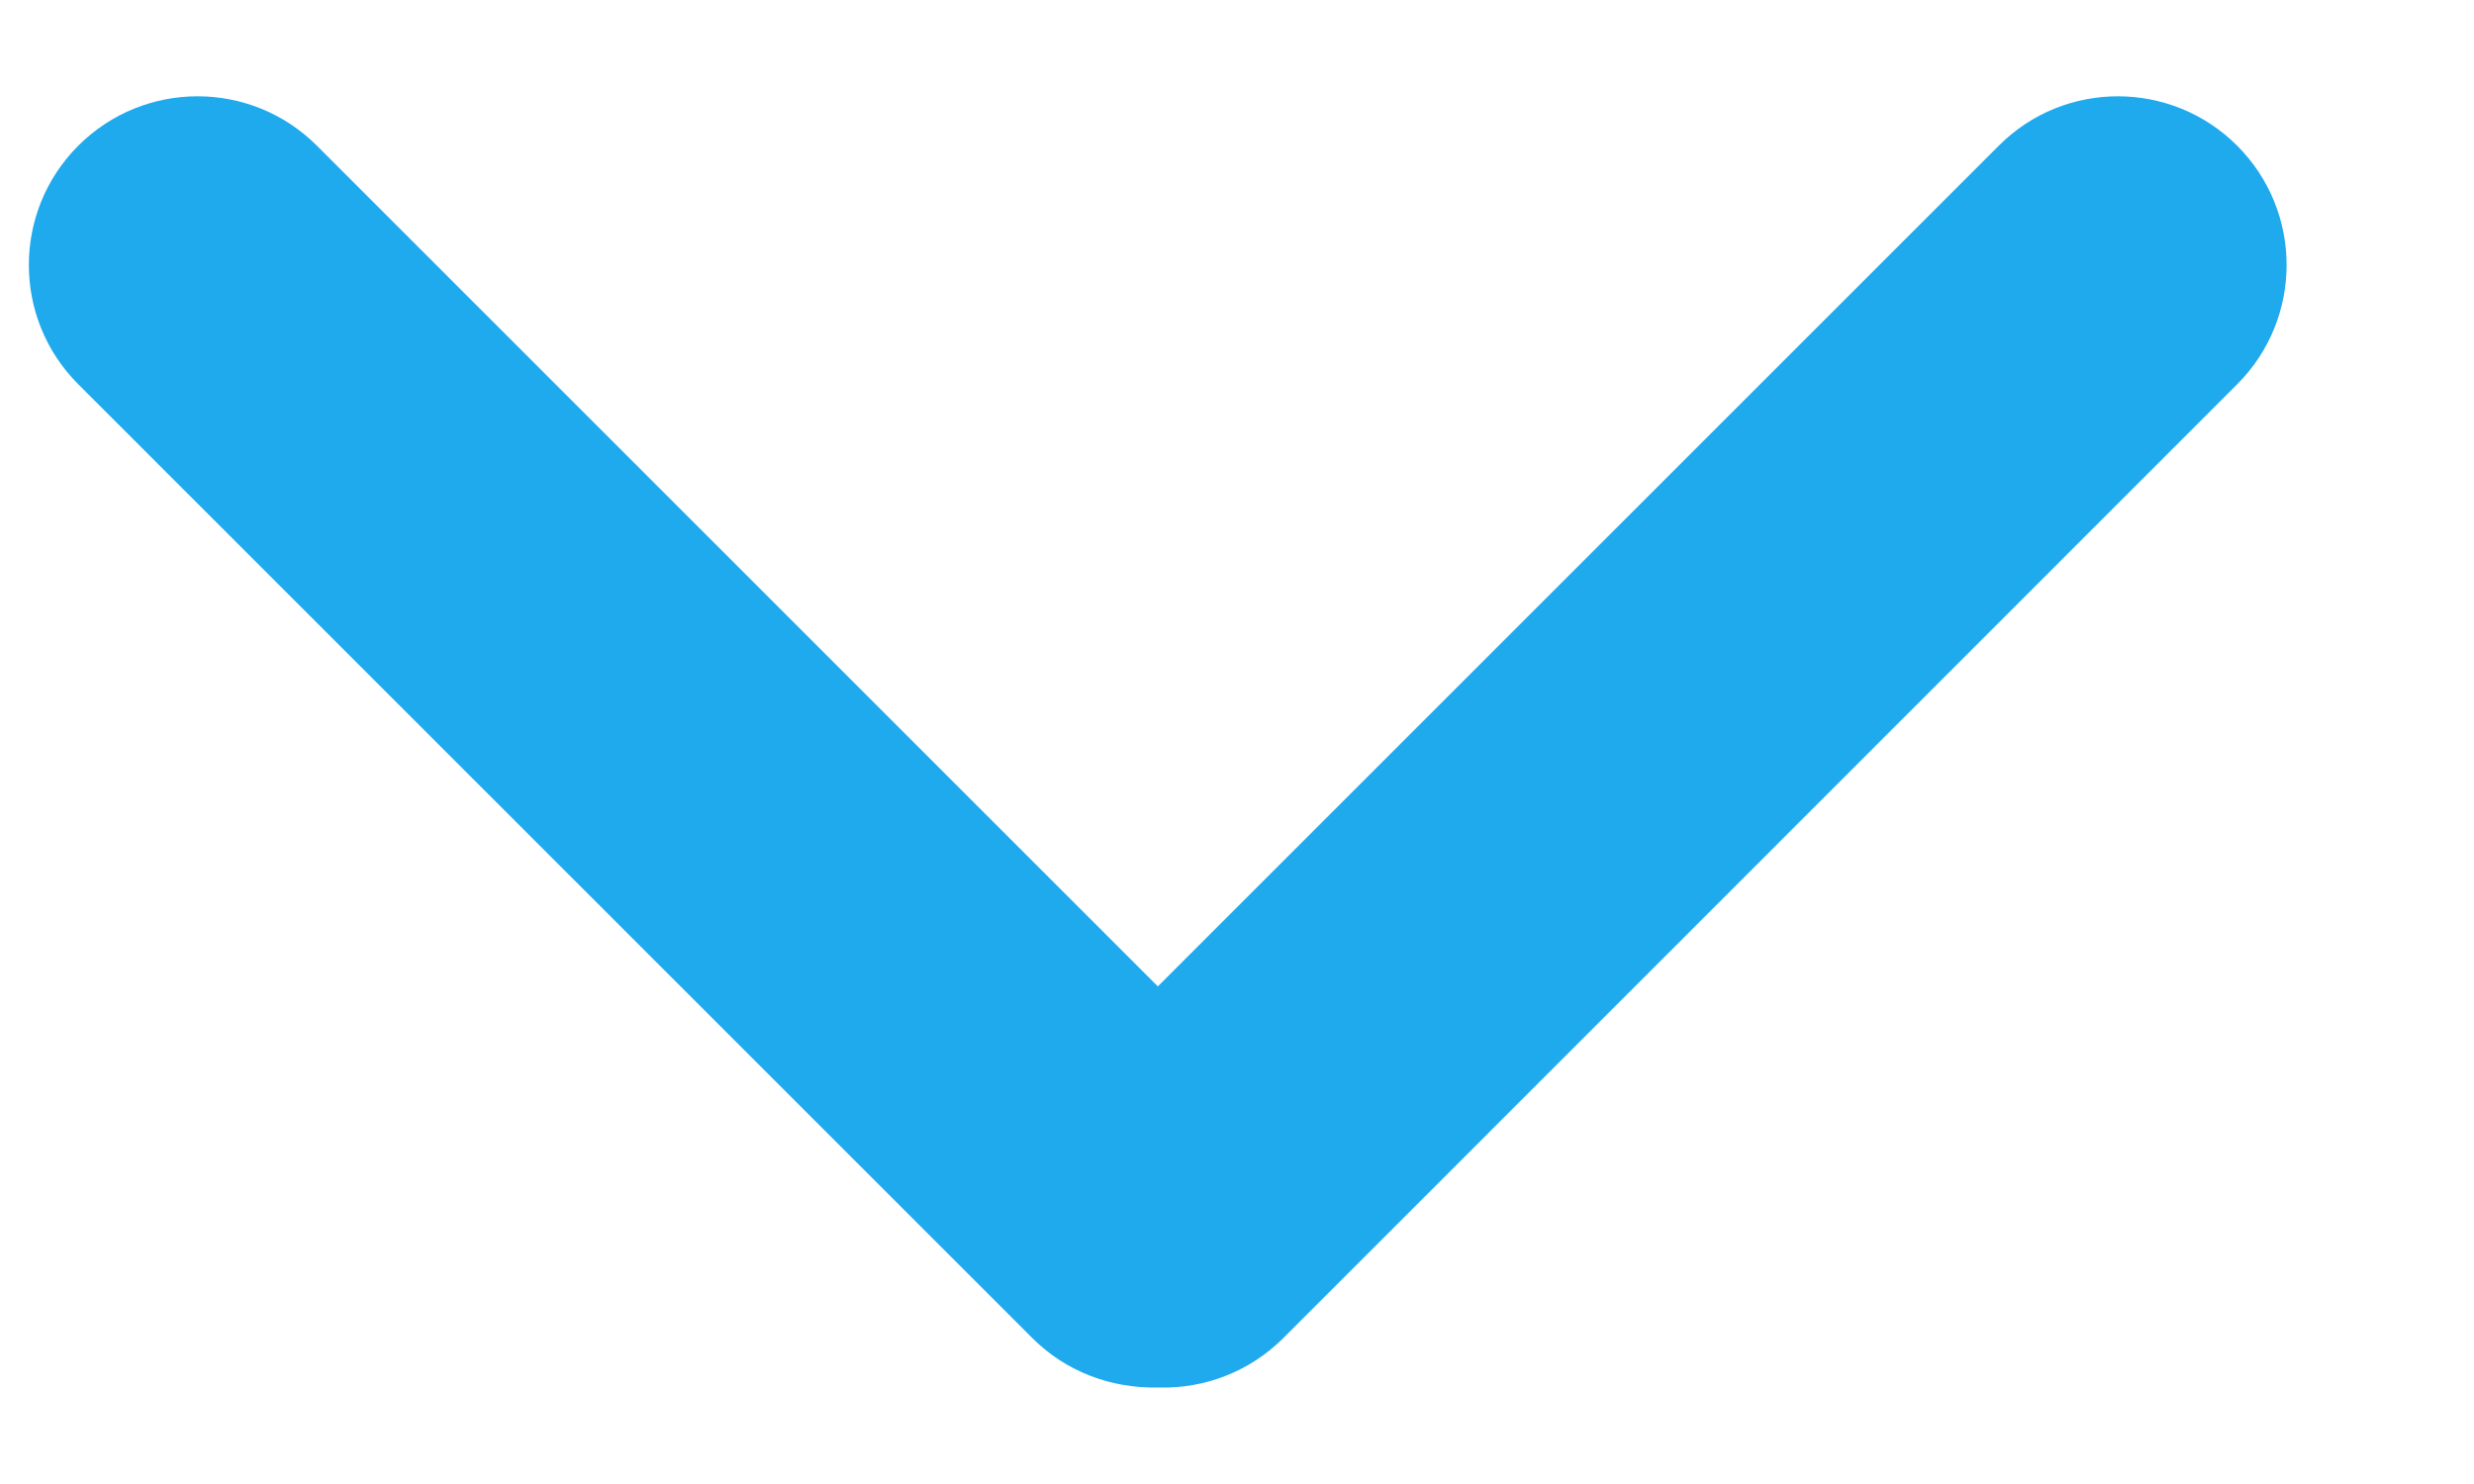
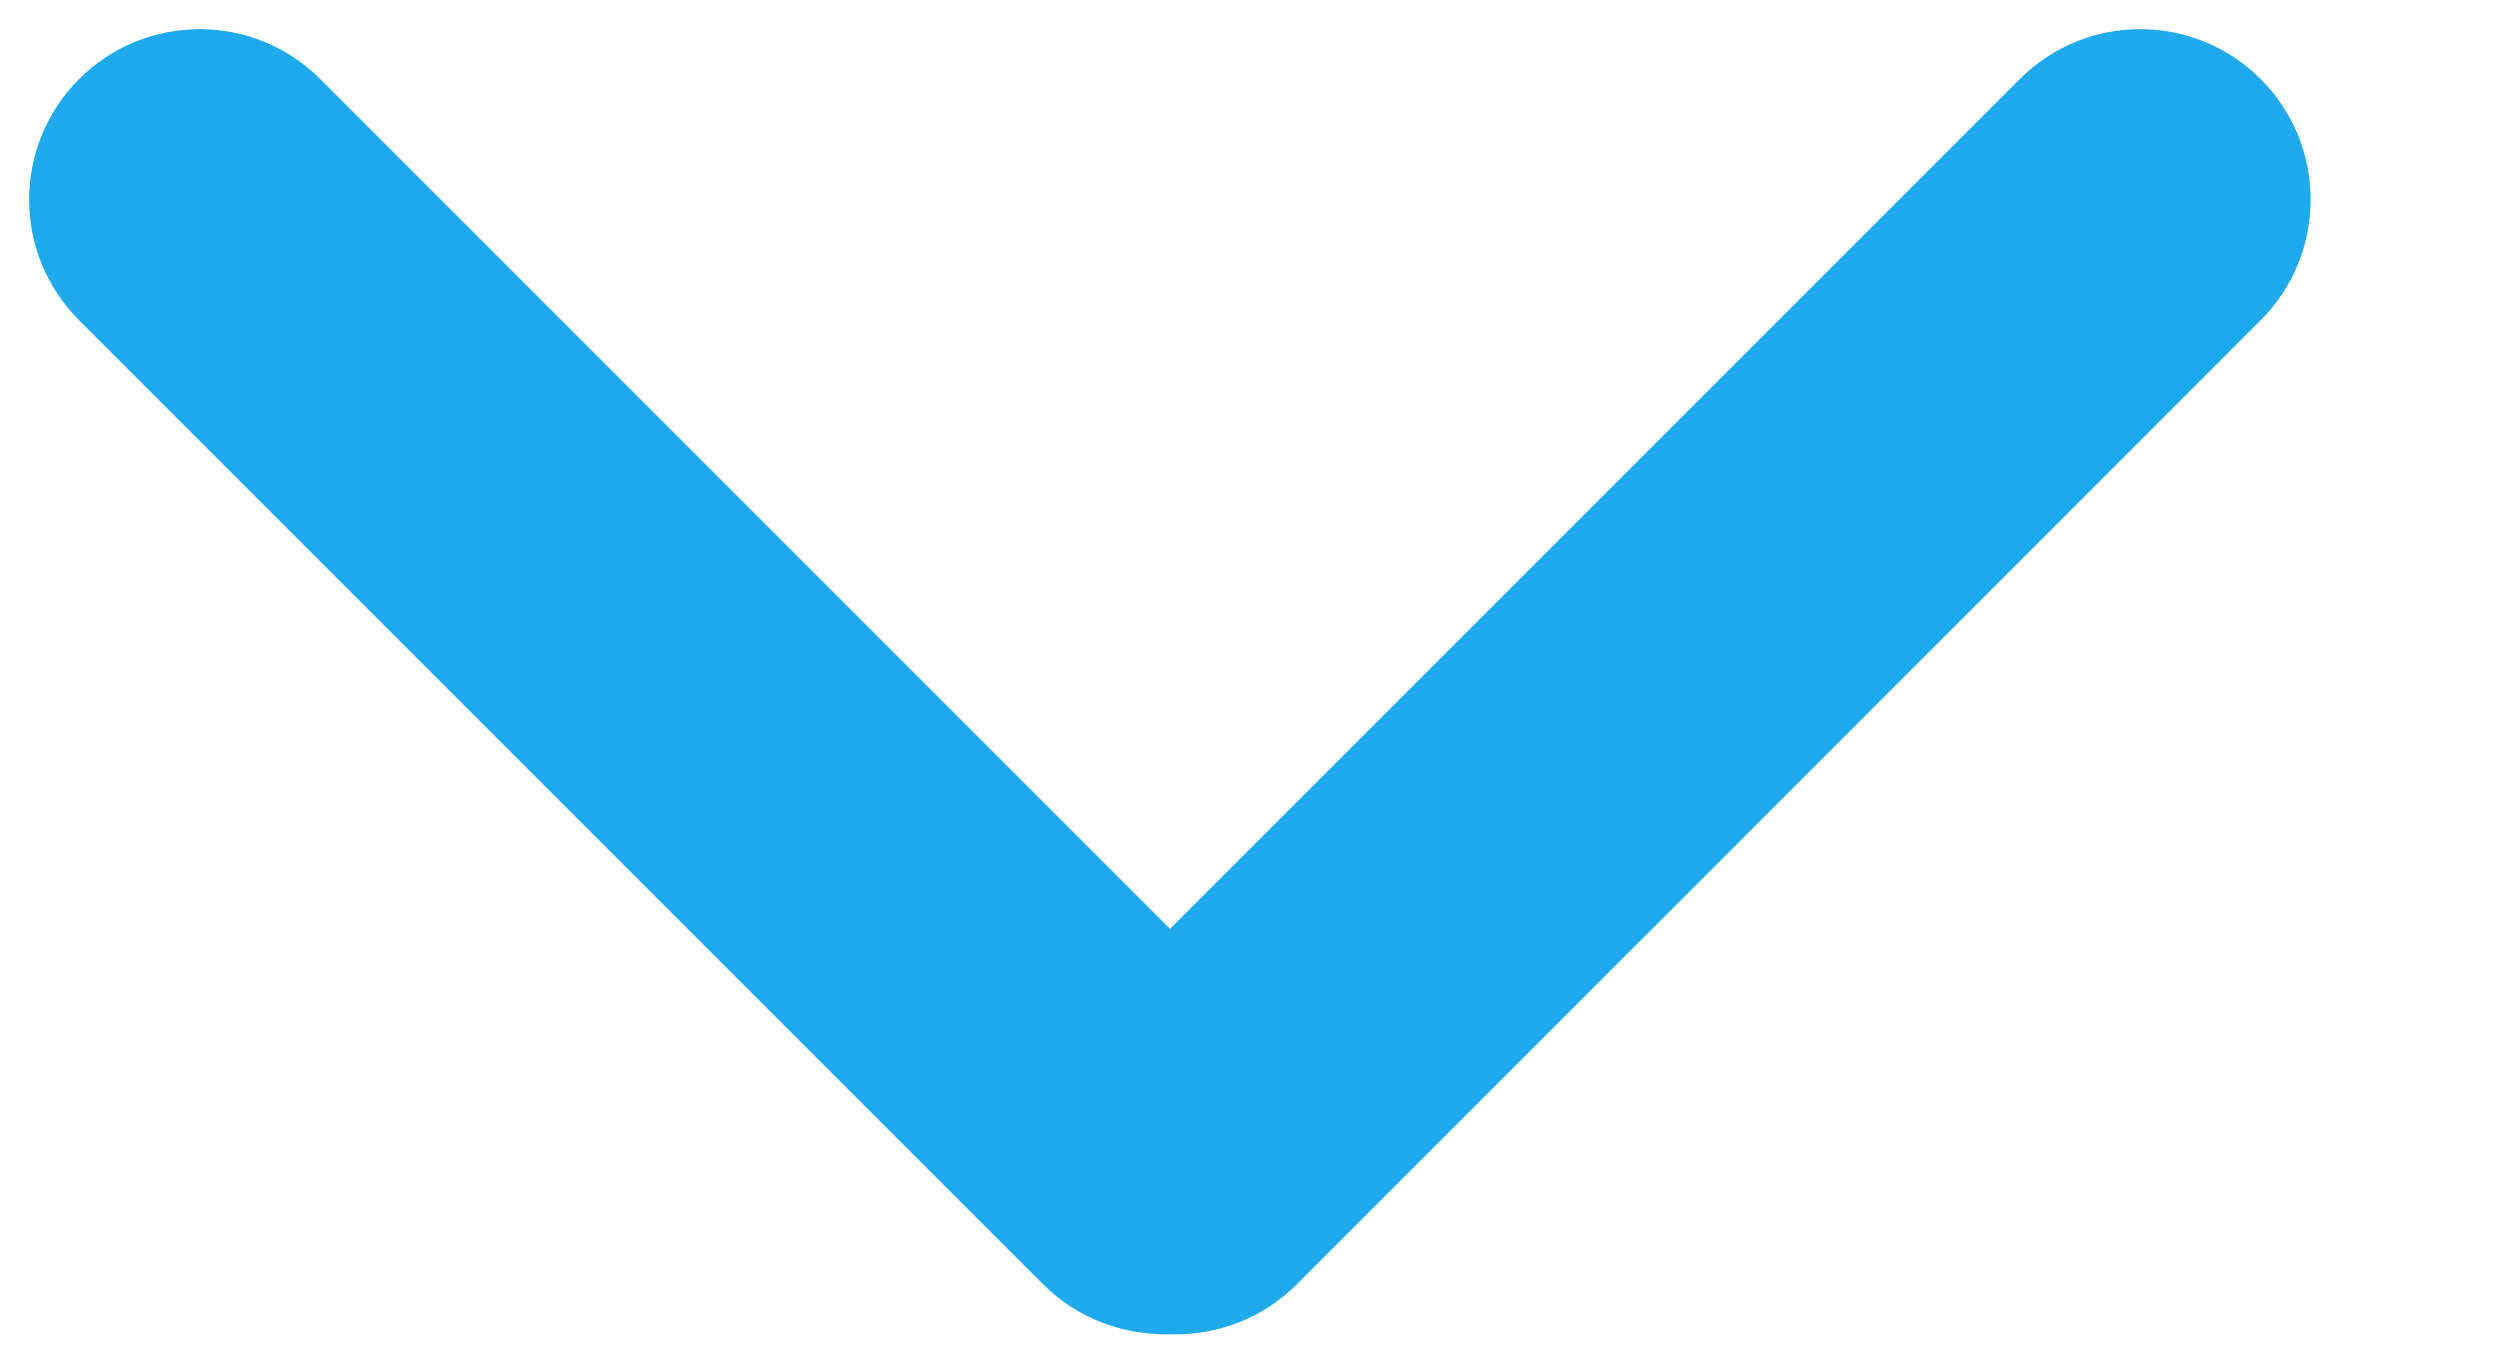
- <svg width="10" height="6" viewBox="0 0 11 6">
+ <svg width="11" height="6" viewBox="0 0 11 6">
  <path fill="#1FAAEE" d="M116.148,22.087 L112.409,18.348 C112.116,18.055 111.641,18.055 111.348,18.348 C111.055,18.641 111.055,19.116 111.348,19.409 L115.591,23.652 C115.739,23.799 115.937,23.876 116.154,23.871 C116.359,23.876 116.557,23.799 116.705,23.652 L120.947,19.409 C121.24,19.116 121.24,18.641 120.947,18.348 C120.654,18.055 120.179,18.055 119.887,18.348 L116.148,22.087 Z" transform="translate(-111 -18)" />
</svg>
